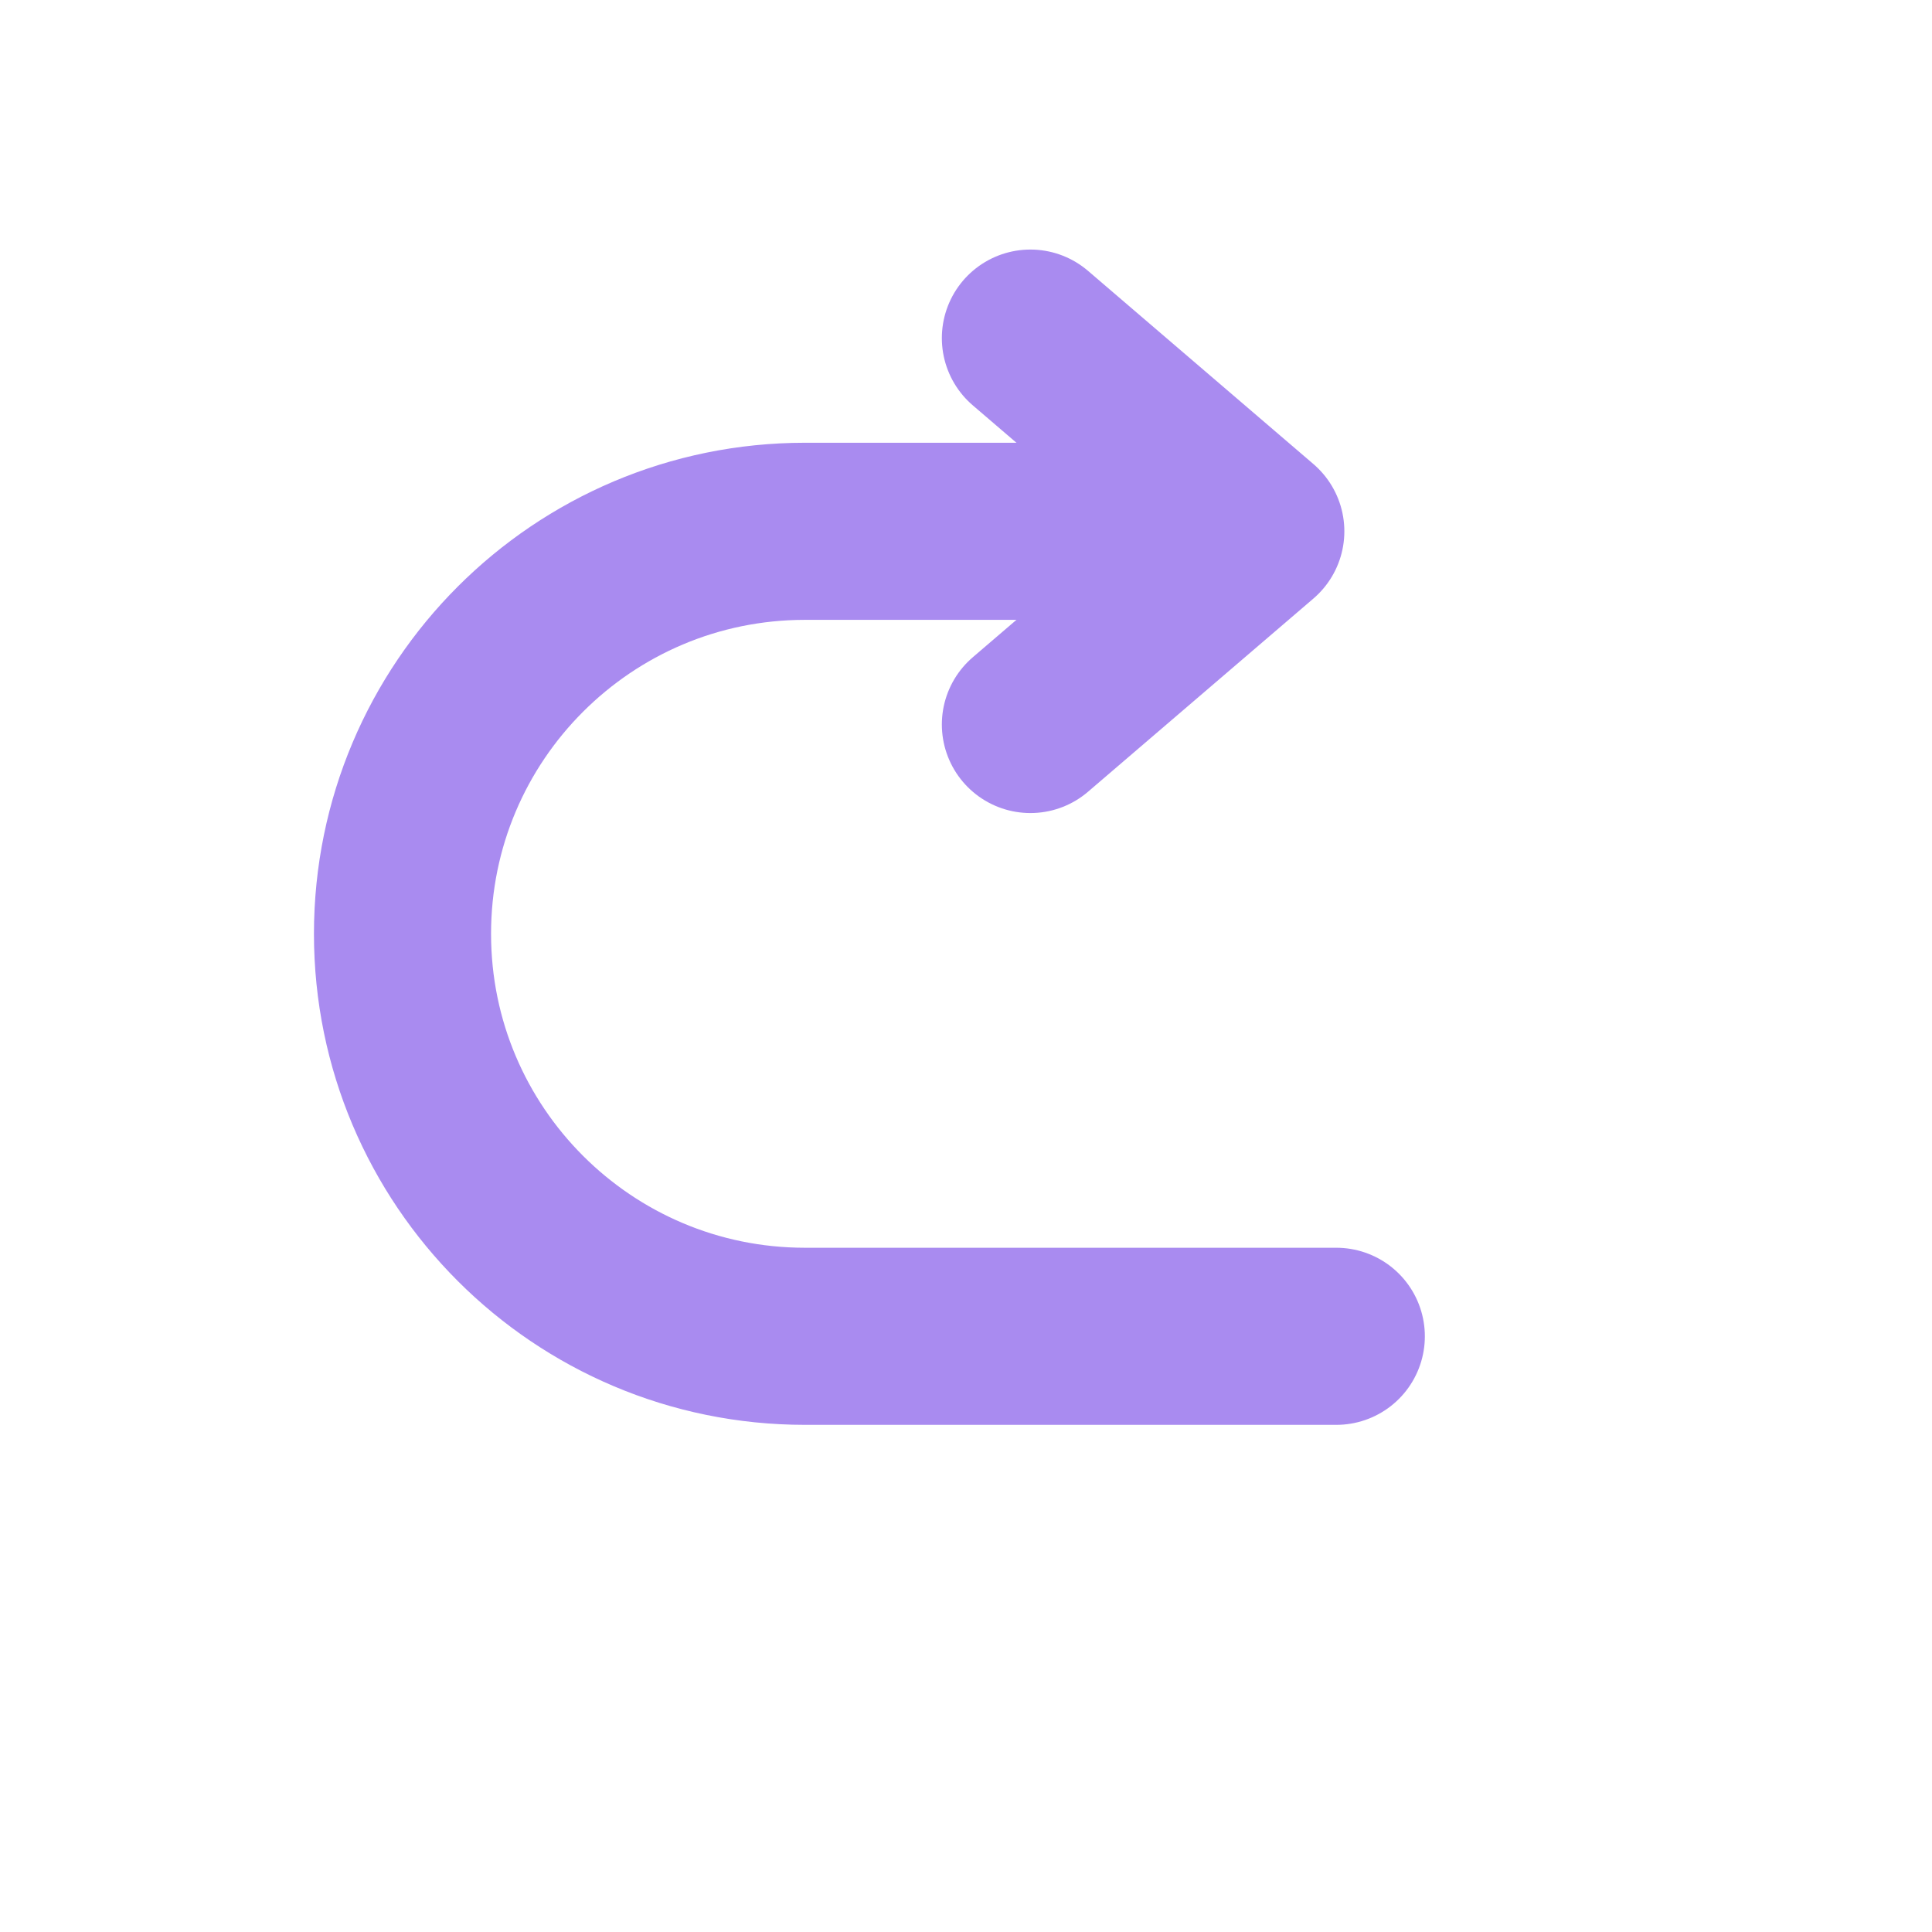
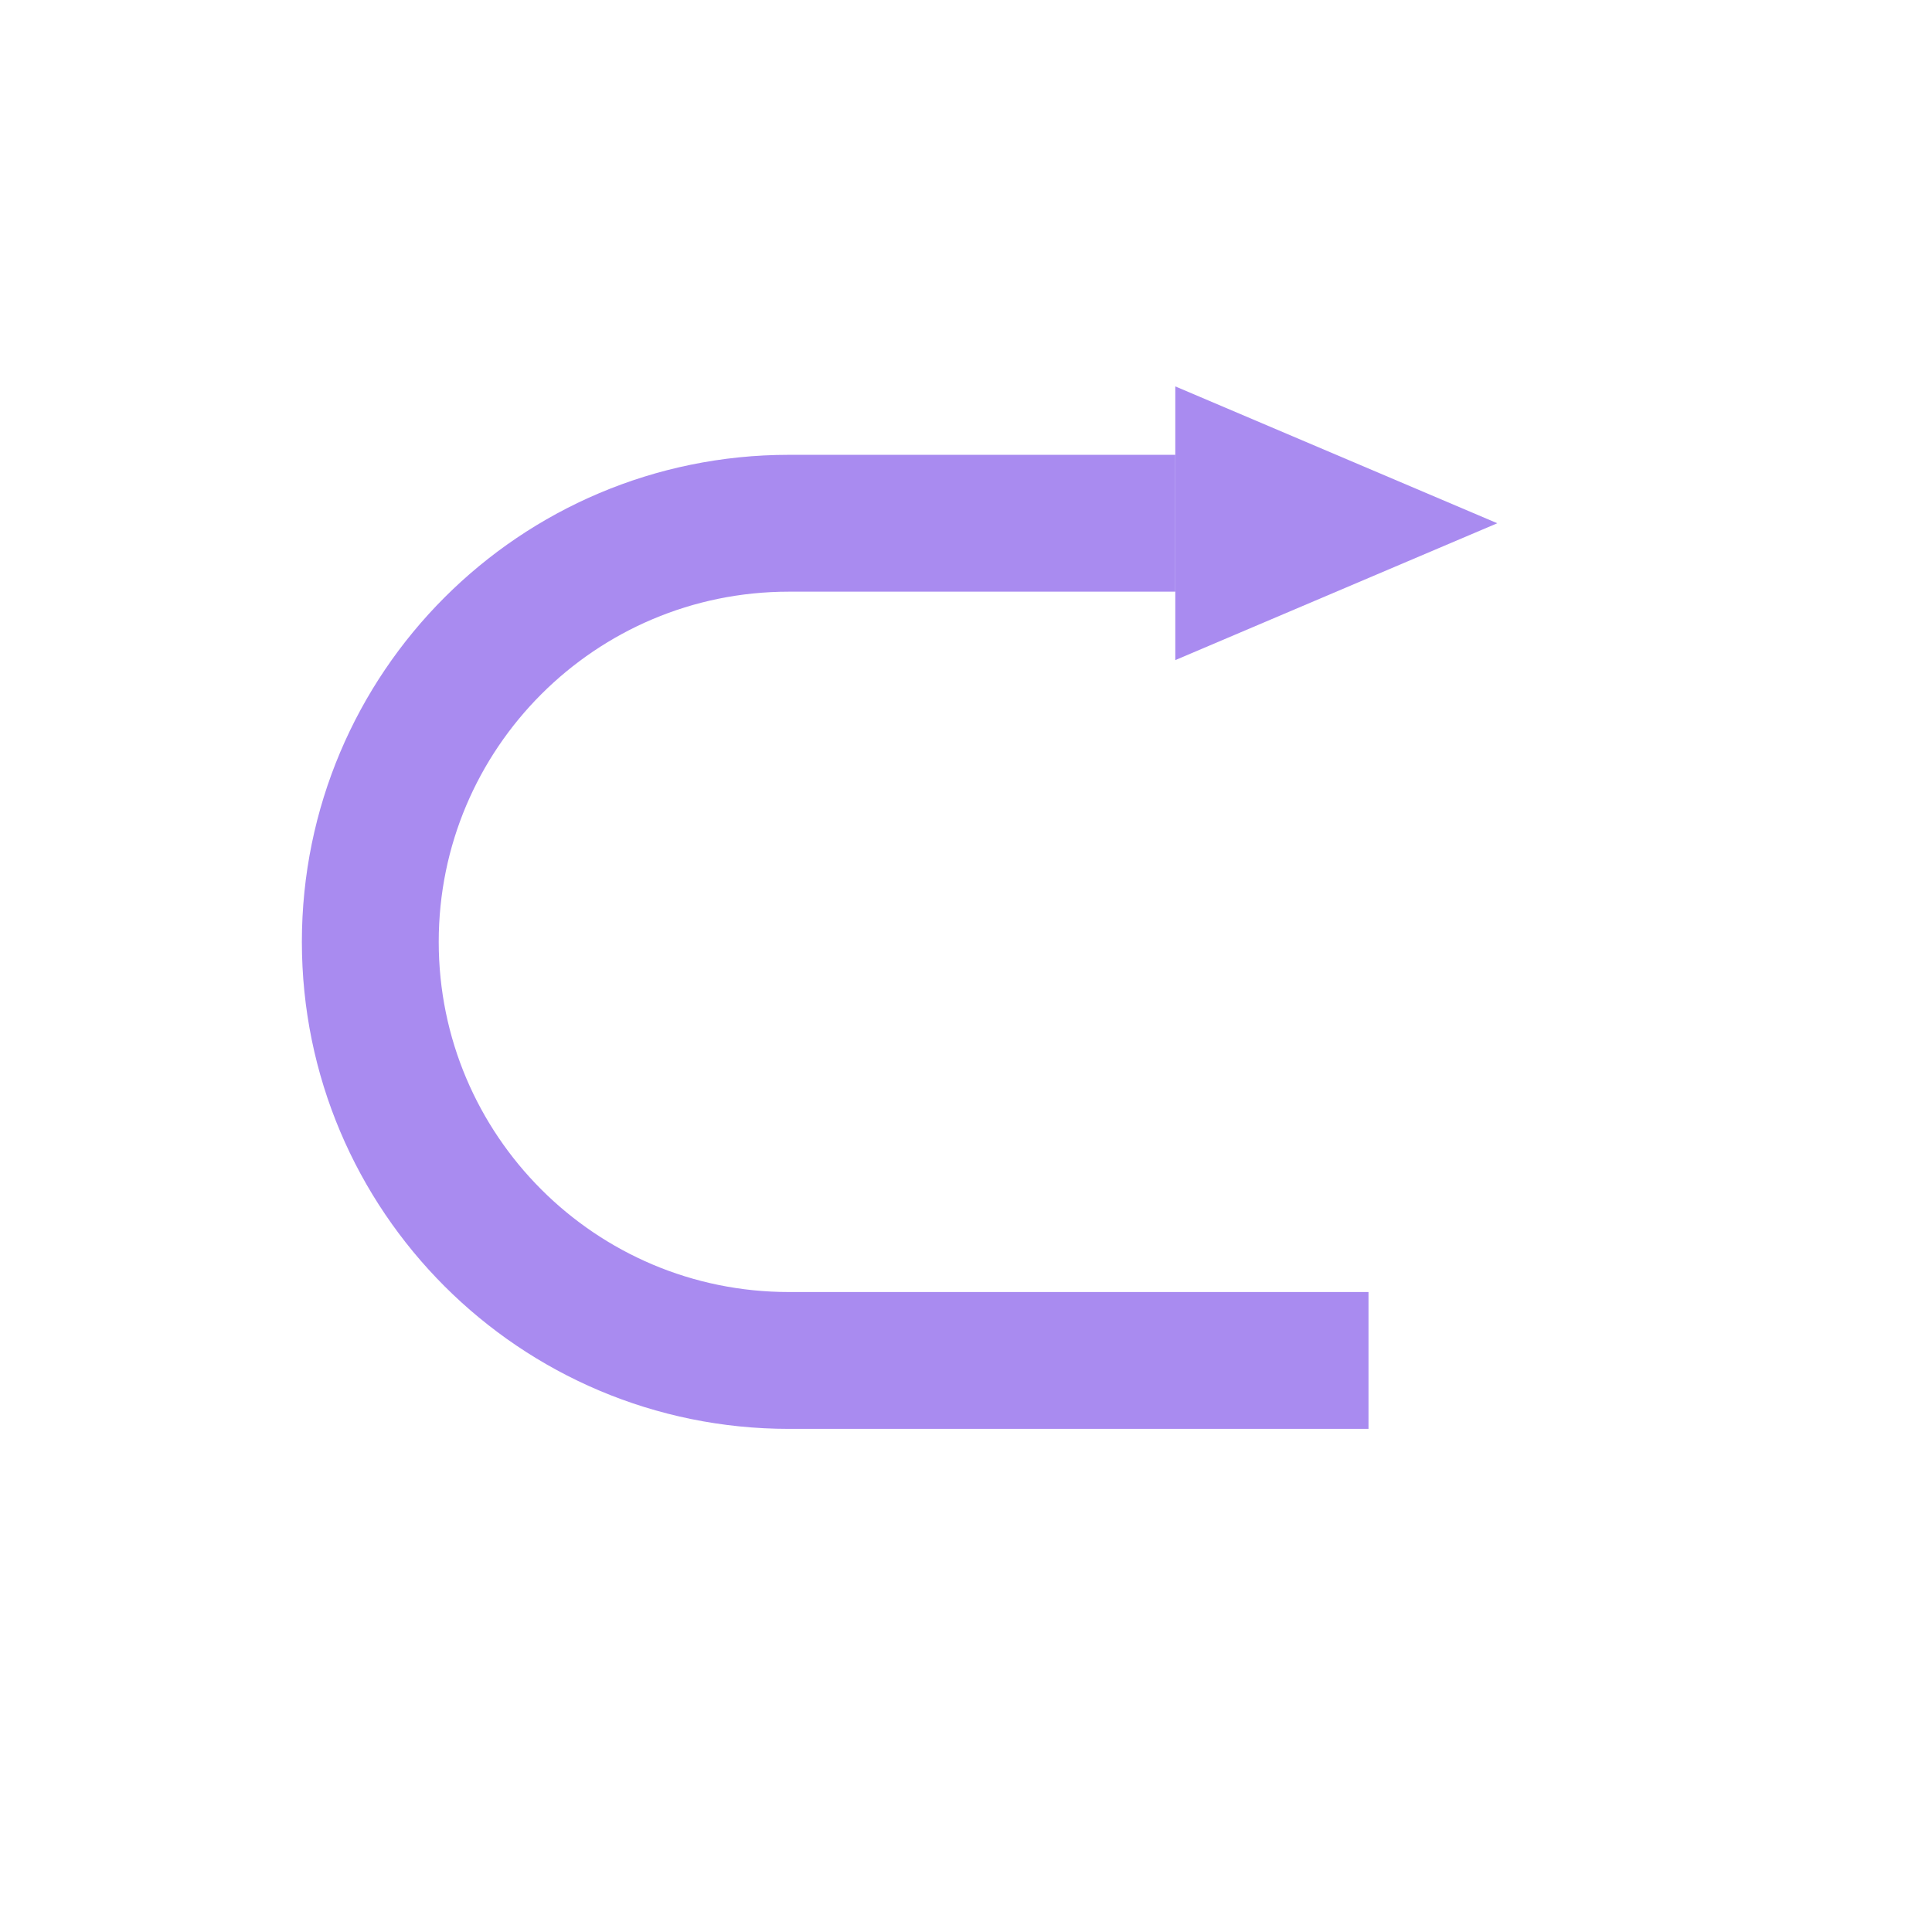
- <svg xmlns="http://www.w3.org/2000/svg" width="24" height="24" viewBox="0 0 24 24">
-   <path d="M15.4 6.6 H10 A5 5 0 0 0 10 16.6 H16.6" fill="none" stroke="#A98BF0" stroke-width="2.2" stroke-linecap="round" stroke-linejoin="round" />
-   <path d="M12.8 4.2 L15.6 6.6 L12.8 9" fill="none" stroke="#A98BF0" stroke-width="2.2" stroke-linecap="round" stroke-linejoin="round" />
+ <svg xmlns="http://www.w3.org/2000/svg" width="24" height="24" viewBox="0 0 24 24" stroke-linecap="butt" stroke-linejoin="miter">
+   <path d="M14.6 6.5 H9.8 A5.2 5.2 0 0 0 9.8 16.9 H17" fill="none" stroke="#A98BF0" stroke-width="1.7" />
+   <path d="M18.6 6.5 L14.6 4.8 L14.6 8.2 Z" fill="#A98BF0" />
</svg>
